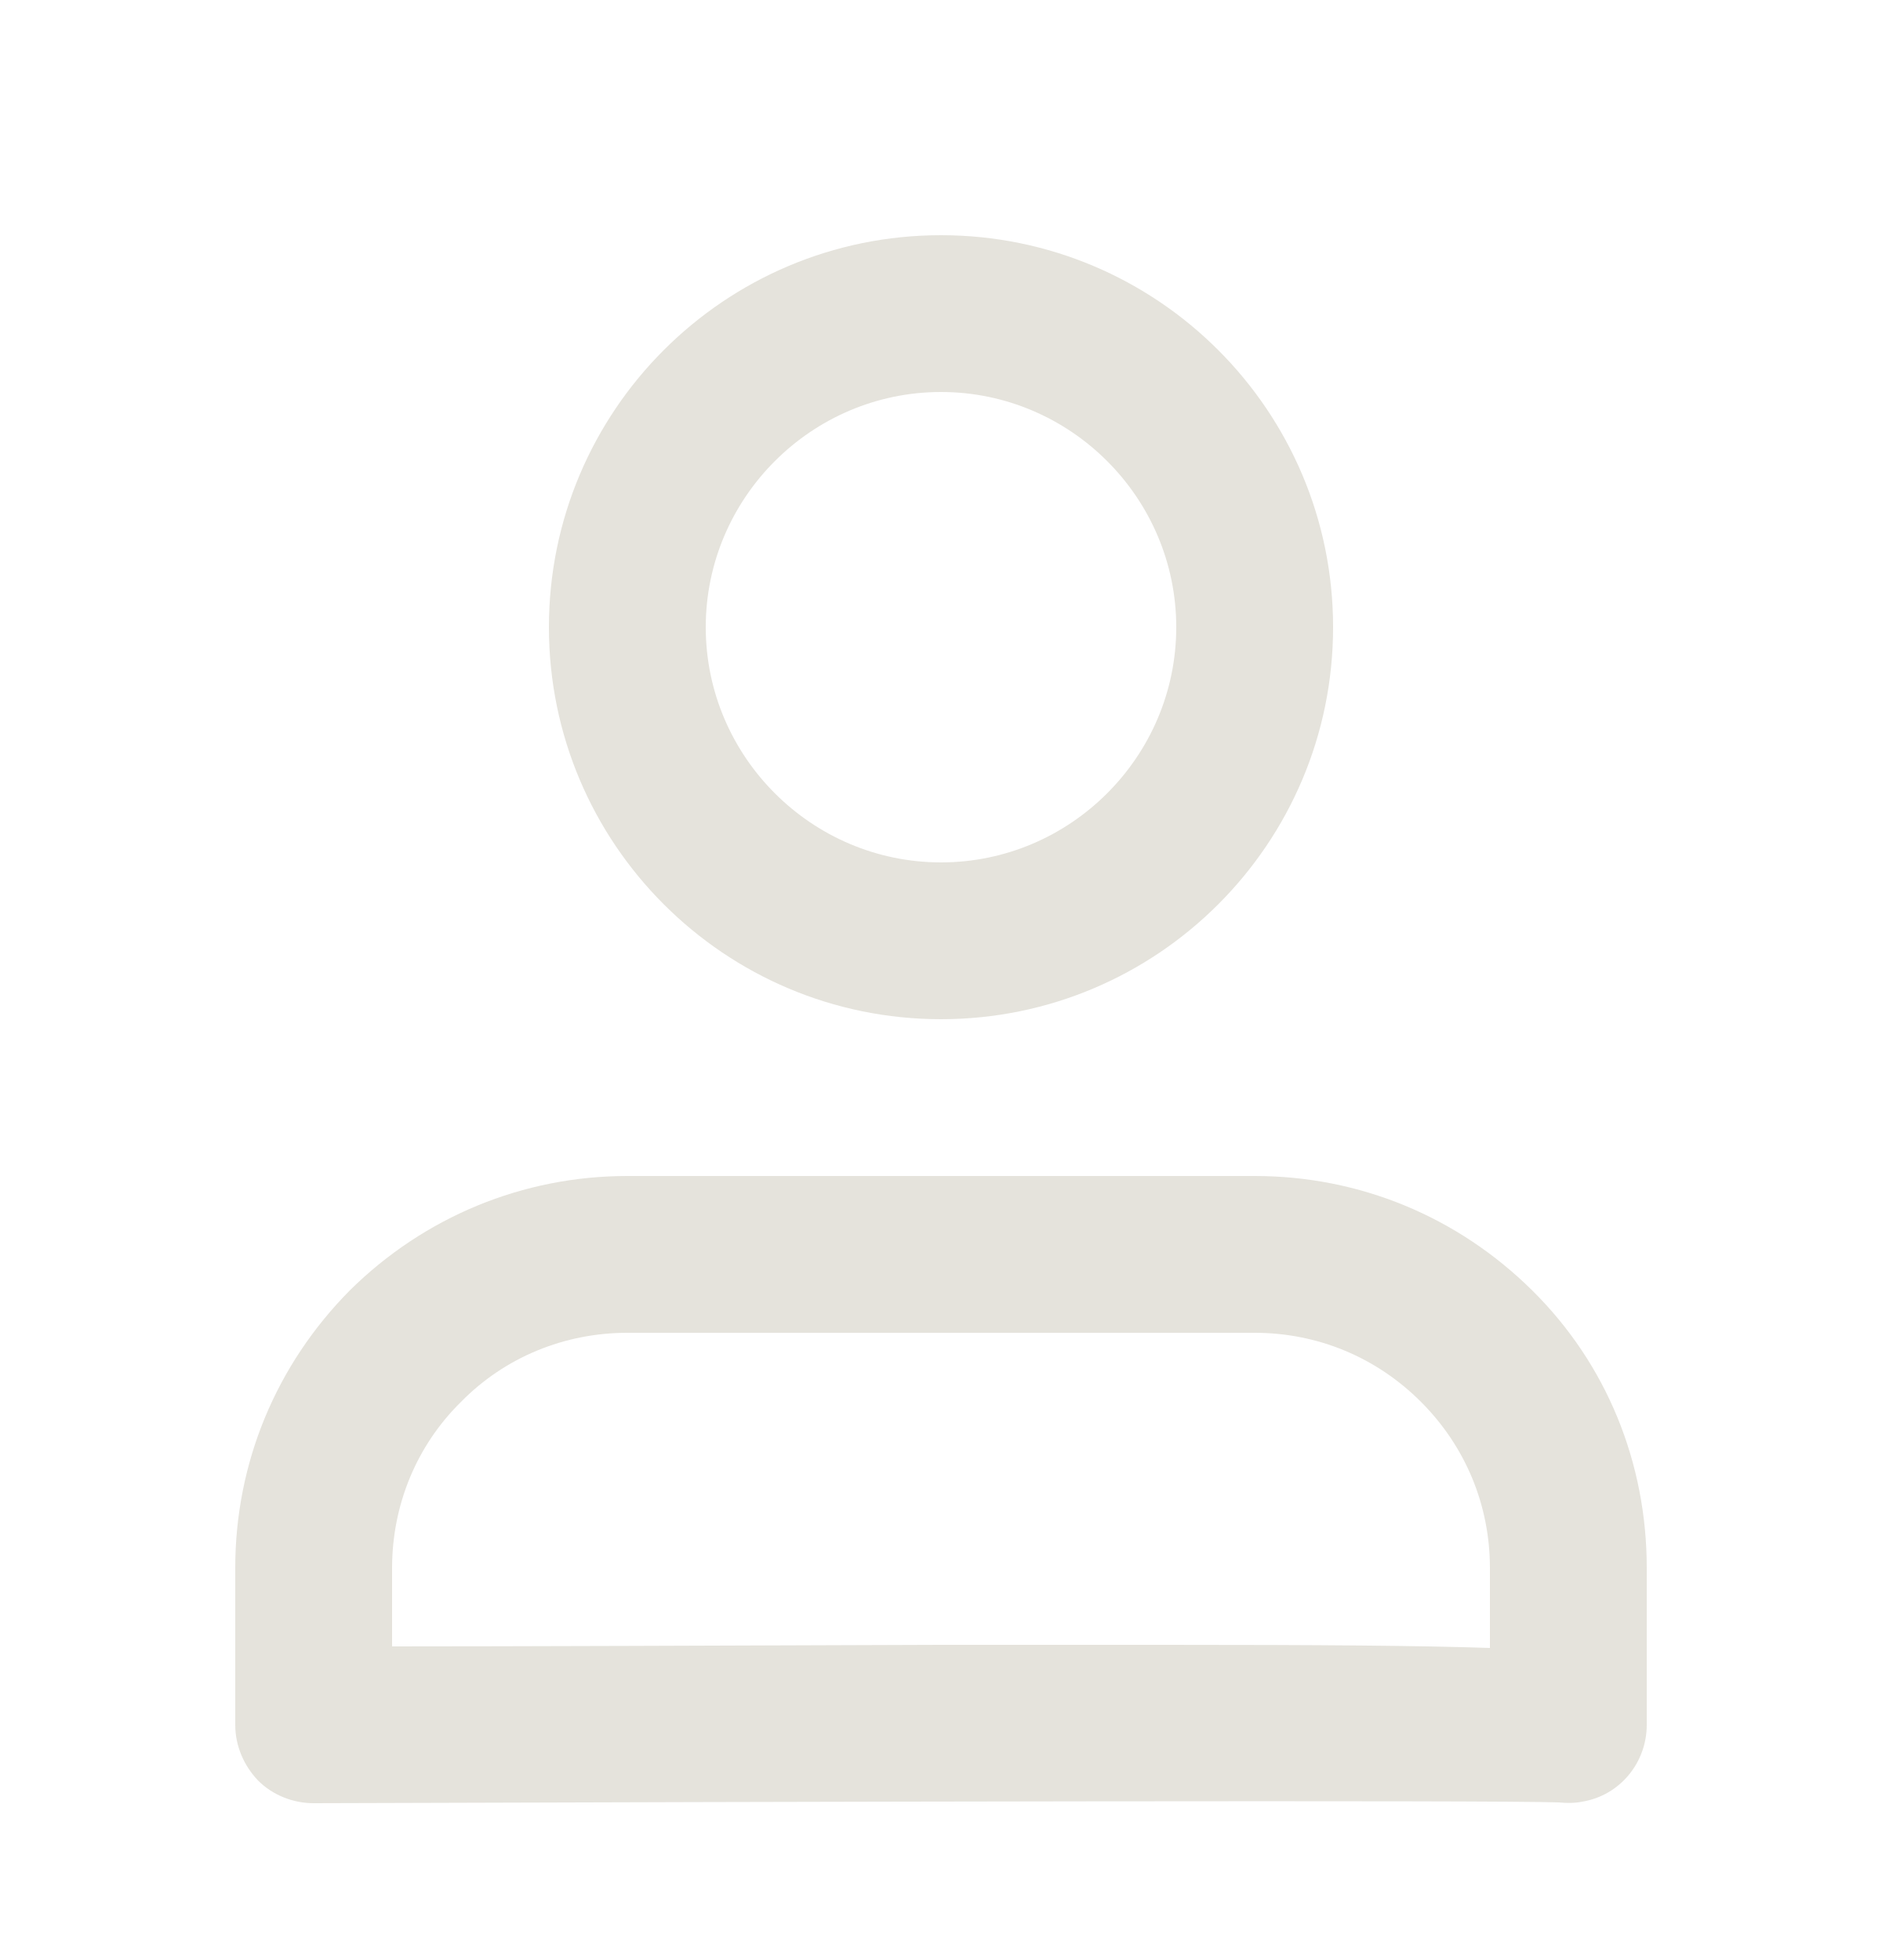
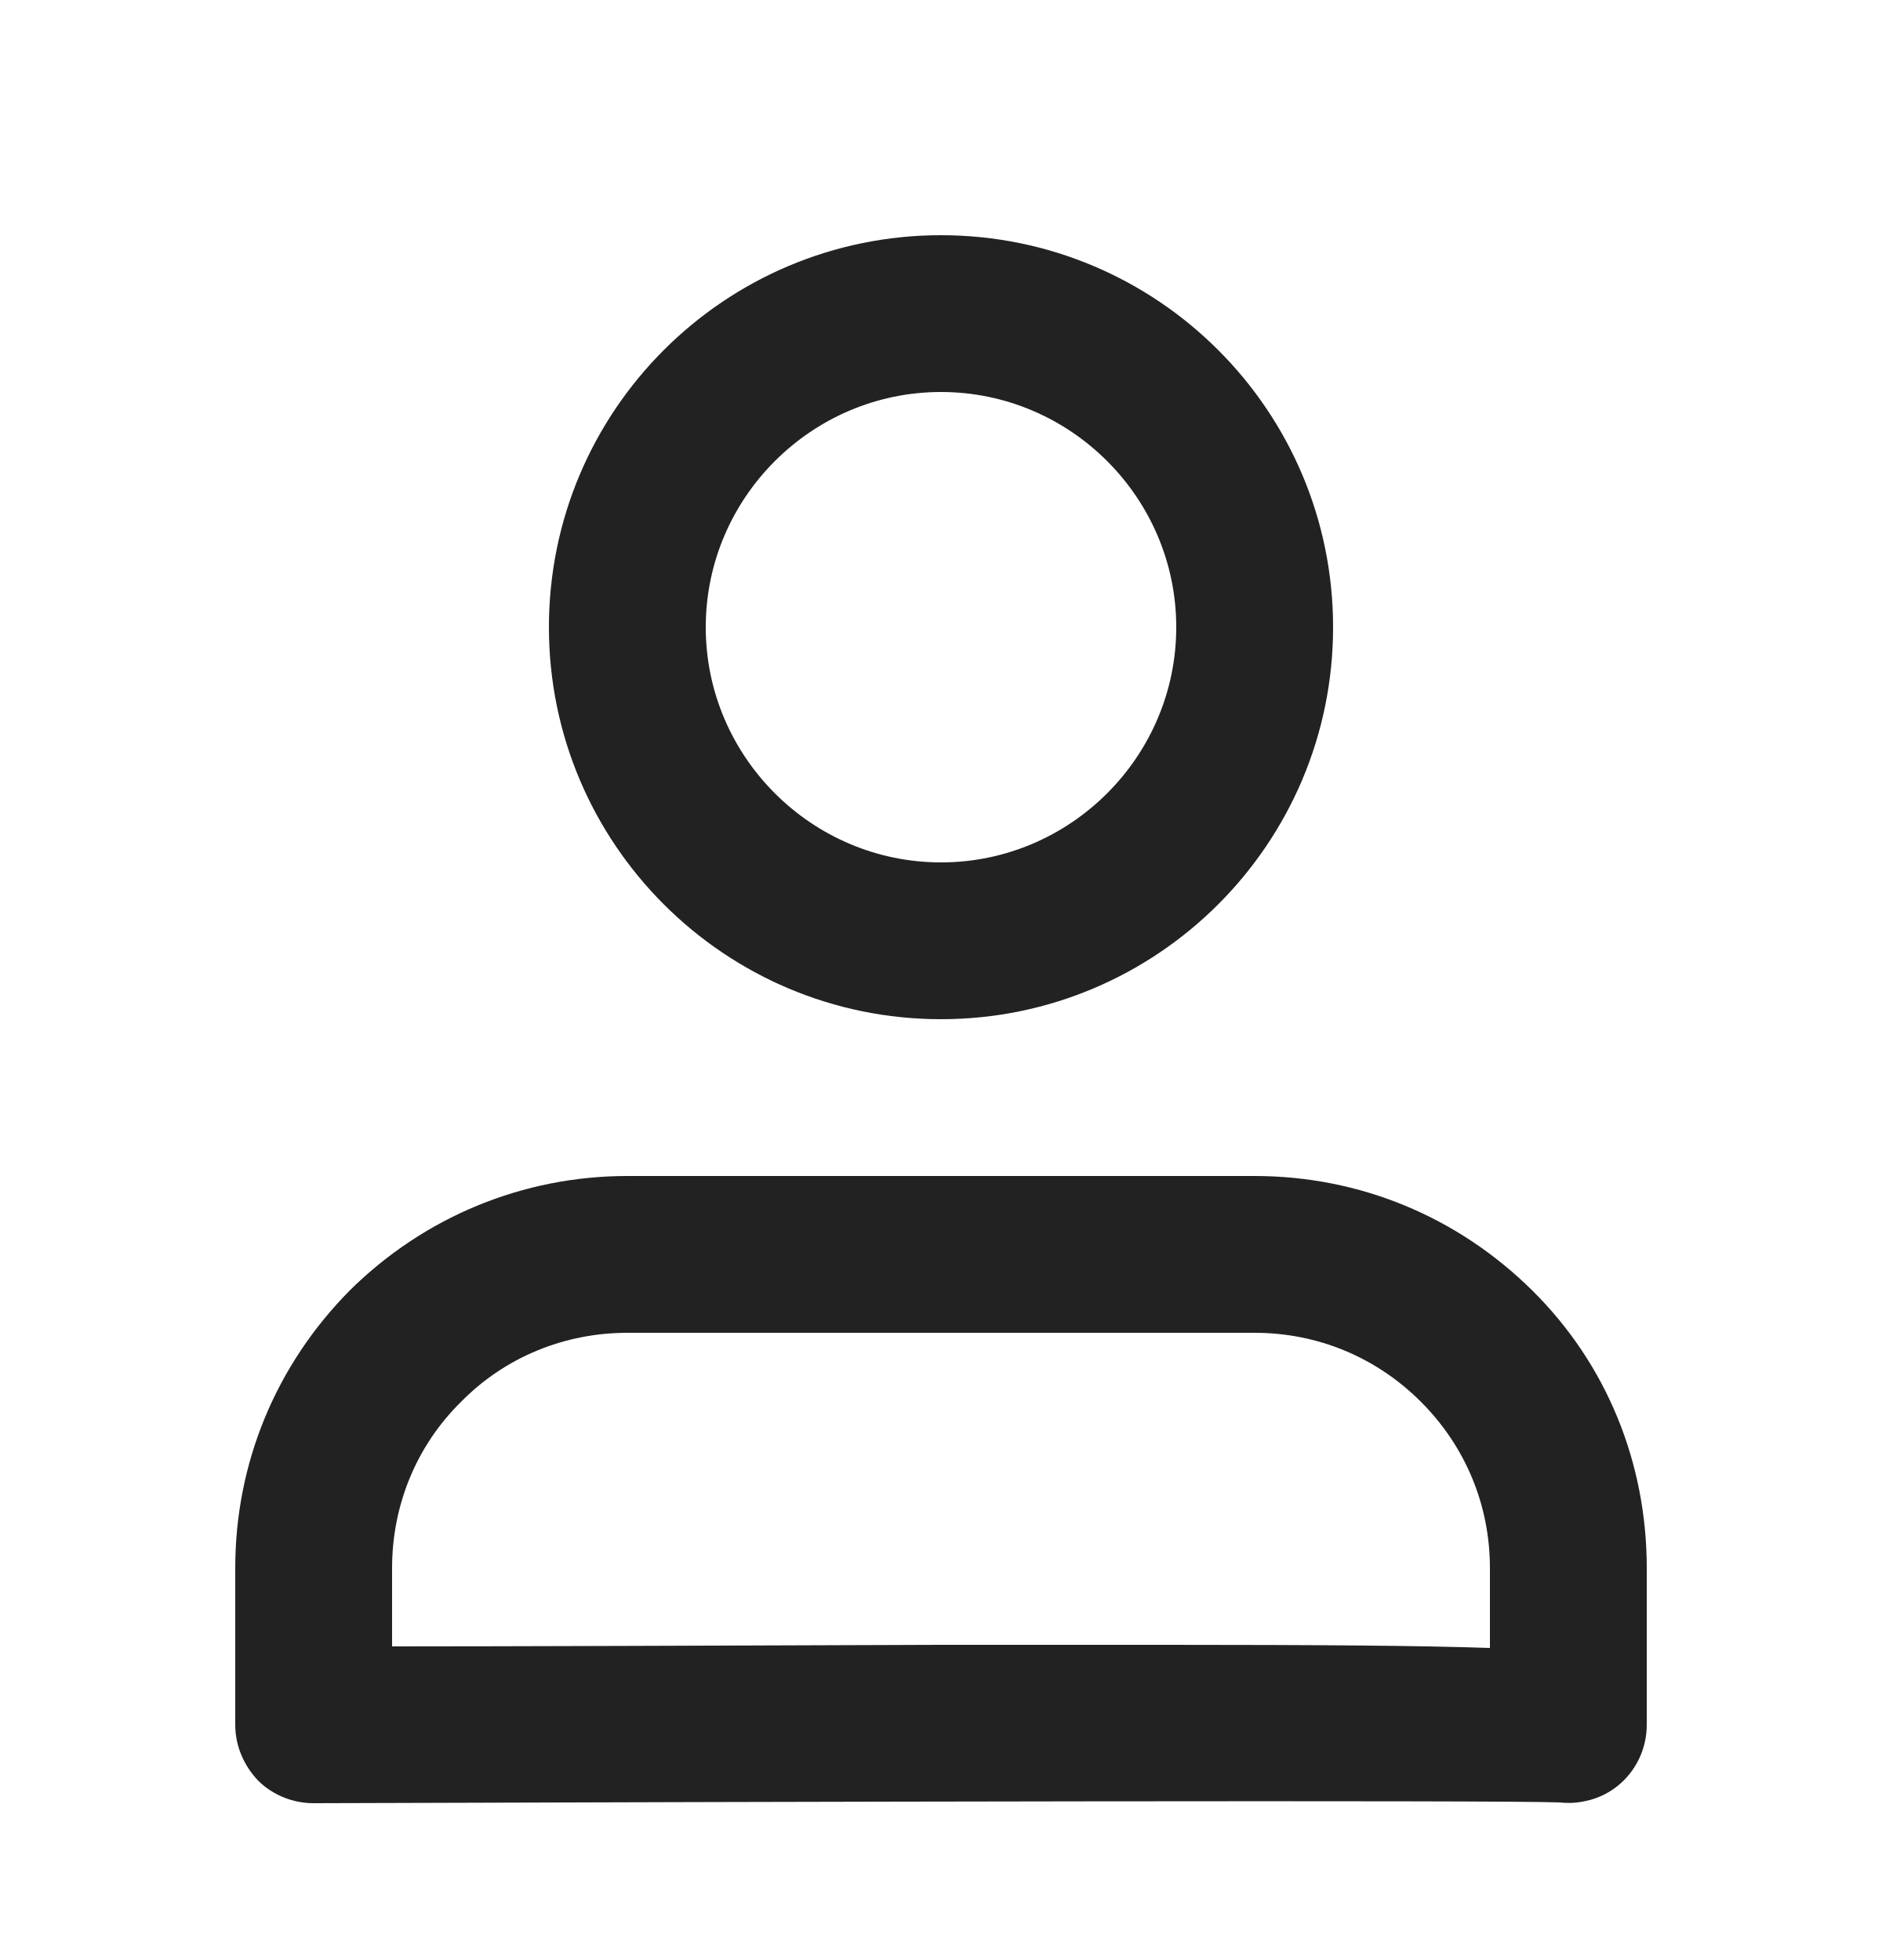
<svg xmlns="http://www.w3.org/2000/svg" width="24" height="25" viewBox="0 0 24 25" fill="none">
-   <path d="M4 23C3.74 23 3.48 22.9 3.29 22.71C3.11 22.52 3 22.27 3 22V20C3 18.66 3.52 17.41 4.46 16.46C5.41 15.52 6.67 15 8 15H16C17.34 15 18.59 15.52 19.54 16.46C20.49 17.4 21 18.66 21 20V22C21 22.48 20.66 22.9 20.18 22.98C20.08 23 19.98 23 19.88 22.99C19.11 22.96 10.01 22.98 4 23ZM14.88 20.98C16.84 20.98 18.13 20.99 19 21.02V20C19 19.2 18.69 18.45 18.12 17.88C17.55 17.31 16.8 17 16 17H8C7.2 17 6.44 17.31 5.88 17.88C5.31 18.44 5 19.2 5 20V21C6.44 21 9.21 20.99 11.99 20.98C13.08 20.98 14.04 20.98 14.88 20.98Z" fill="#E5E3DC" />
-   <path d="M12 13C9.24 13 7 10.76 7 8C7 5.24 9.24 3 12 3C14.76 3 17 5.24 17 8C17 10.76 14.76 13 12 13ZM12 5C10.35 5 9 6.35 9 8C9 9.65 10.35 11 12 11C13.65 11 15 9.65 15 8C15 6.35 13.65 5 12 5Z" fill="#E5E3DC" />
+   <path d="M4 23C3.74 23 3.48 22.9 3.29 22.71C3.11 22.52 3 22.27 3 22V20C3 18.66 3.52 17.41 4.46 16.46C5.41 15.52 6.67 15 8 15H16C17.34 15 18.59 15.52 19.54 16.46C20.49 17.4 21 18.66 21 20V22C21 22.48 20.66 22.9 20.18 22.98C20.08 23 19.98 23 19.88 22.99C19.11 22.96 10.01 22.98 4 23ZM14.88 20.98C16.84 20.98 18.13 20.99 19 21.02V20C19 19.2 18.69 18.45 18.12 17.88C17.55 17.31 16.8 17 16 17H8C7.2 17 6.44 17.31 5.88 17.88C5.31 18.44 5 19.2 5 20V21C6.44 21 9.21 20.99 11.99 20.98C13.08 20.98 14.04 20.98 14.88 20.98Z" fill="#222222" />
+   <path d="M12 13C9.24 13 7 10.76 7 8C7 5.24 9.24 3 12 3C14.76 3 17 5.24 17 8C17 10.76 14.76 13 12 13ZM12 5C10.35 5 9 6.35 9 8C9 9.65 10.35 11 12 11C13.65 11 15 9.65 15 8C15 6.35 13.65 5 12 5Z" fill="#222222" />
</svg>
